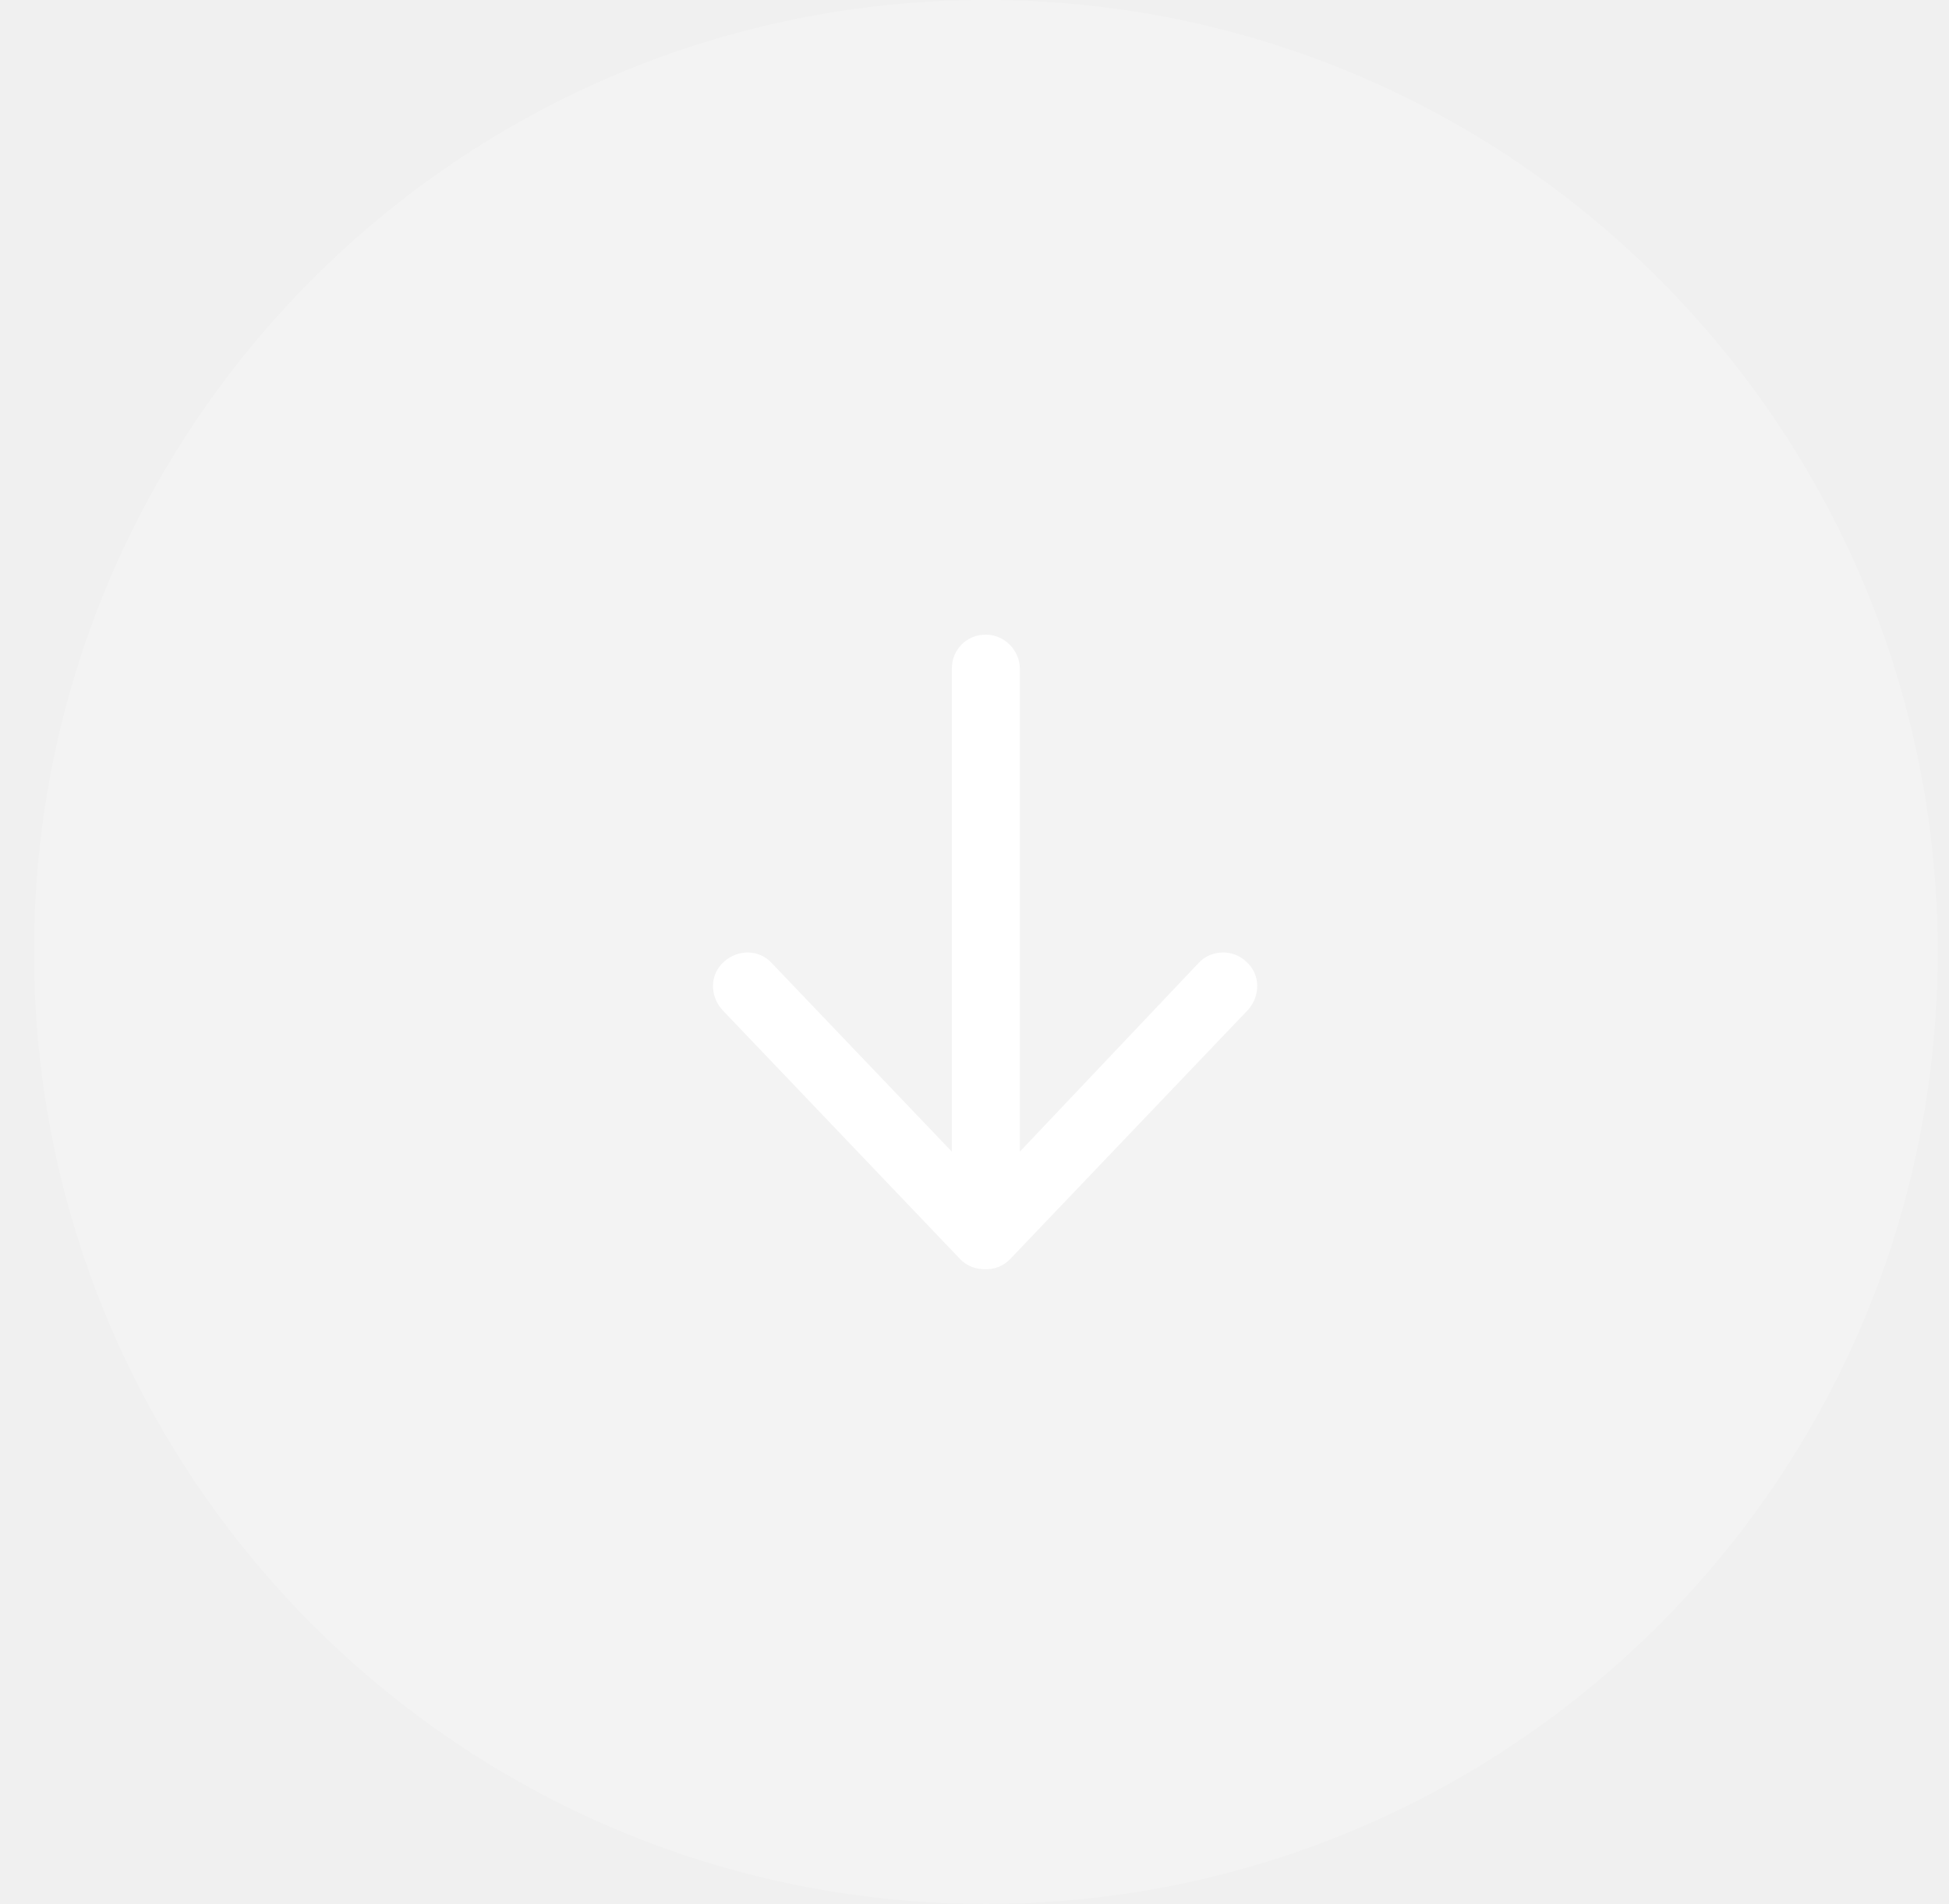
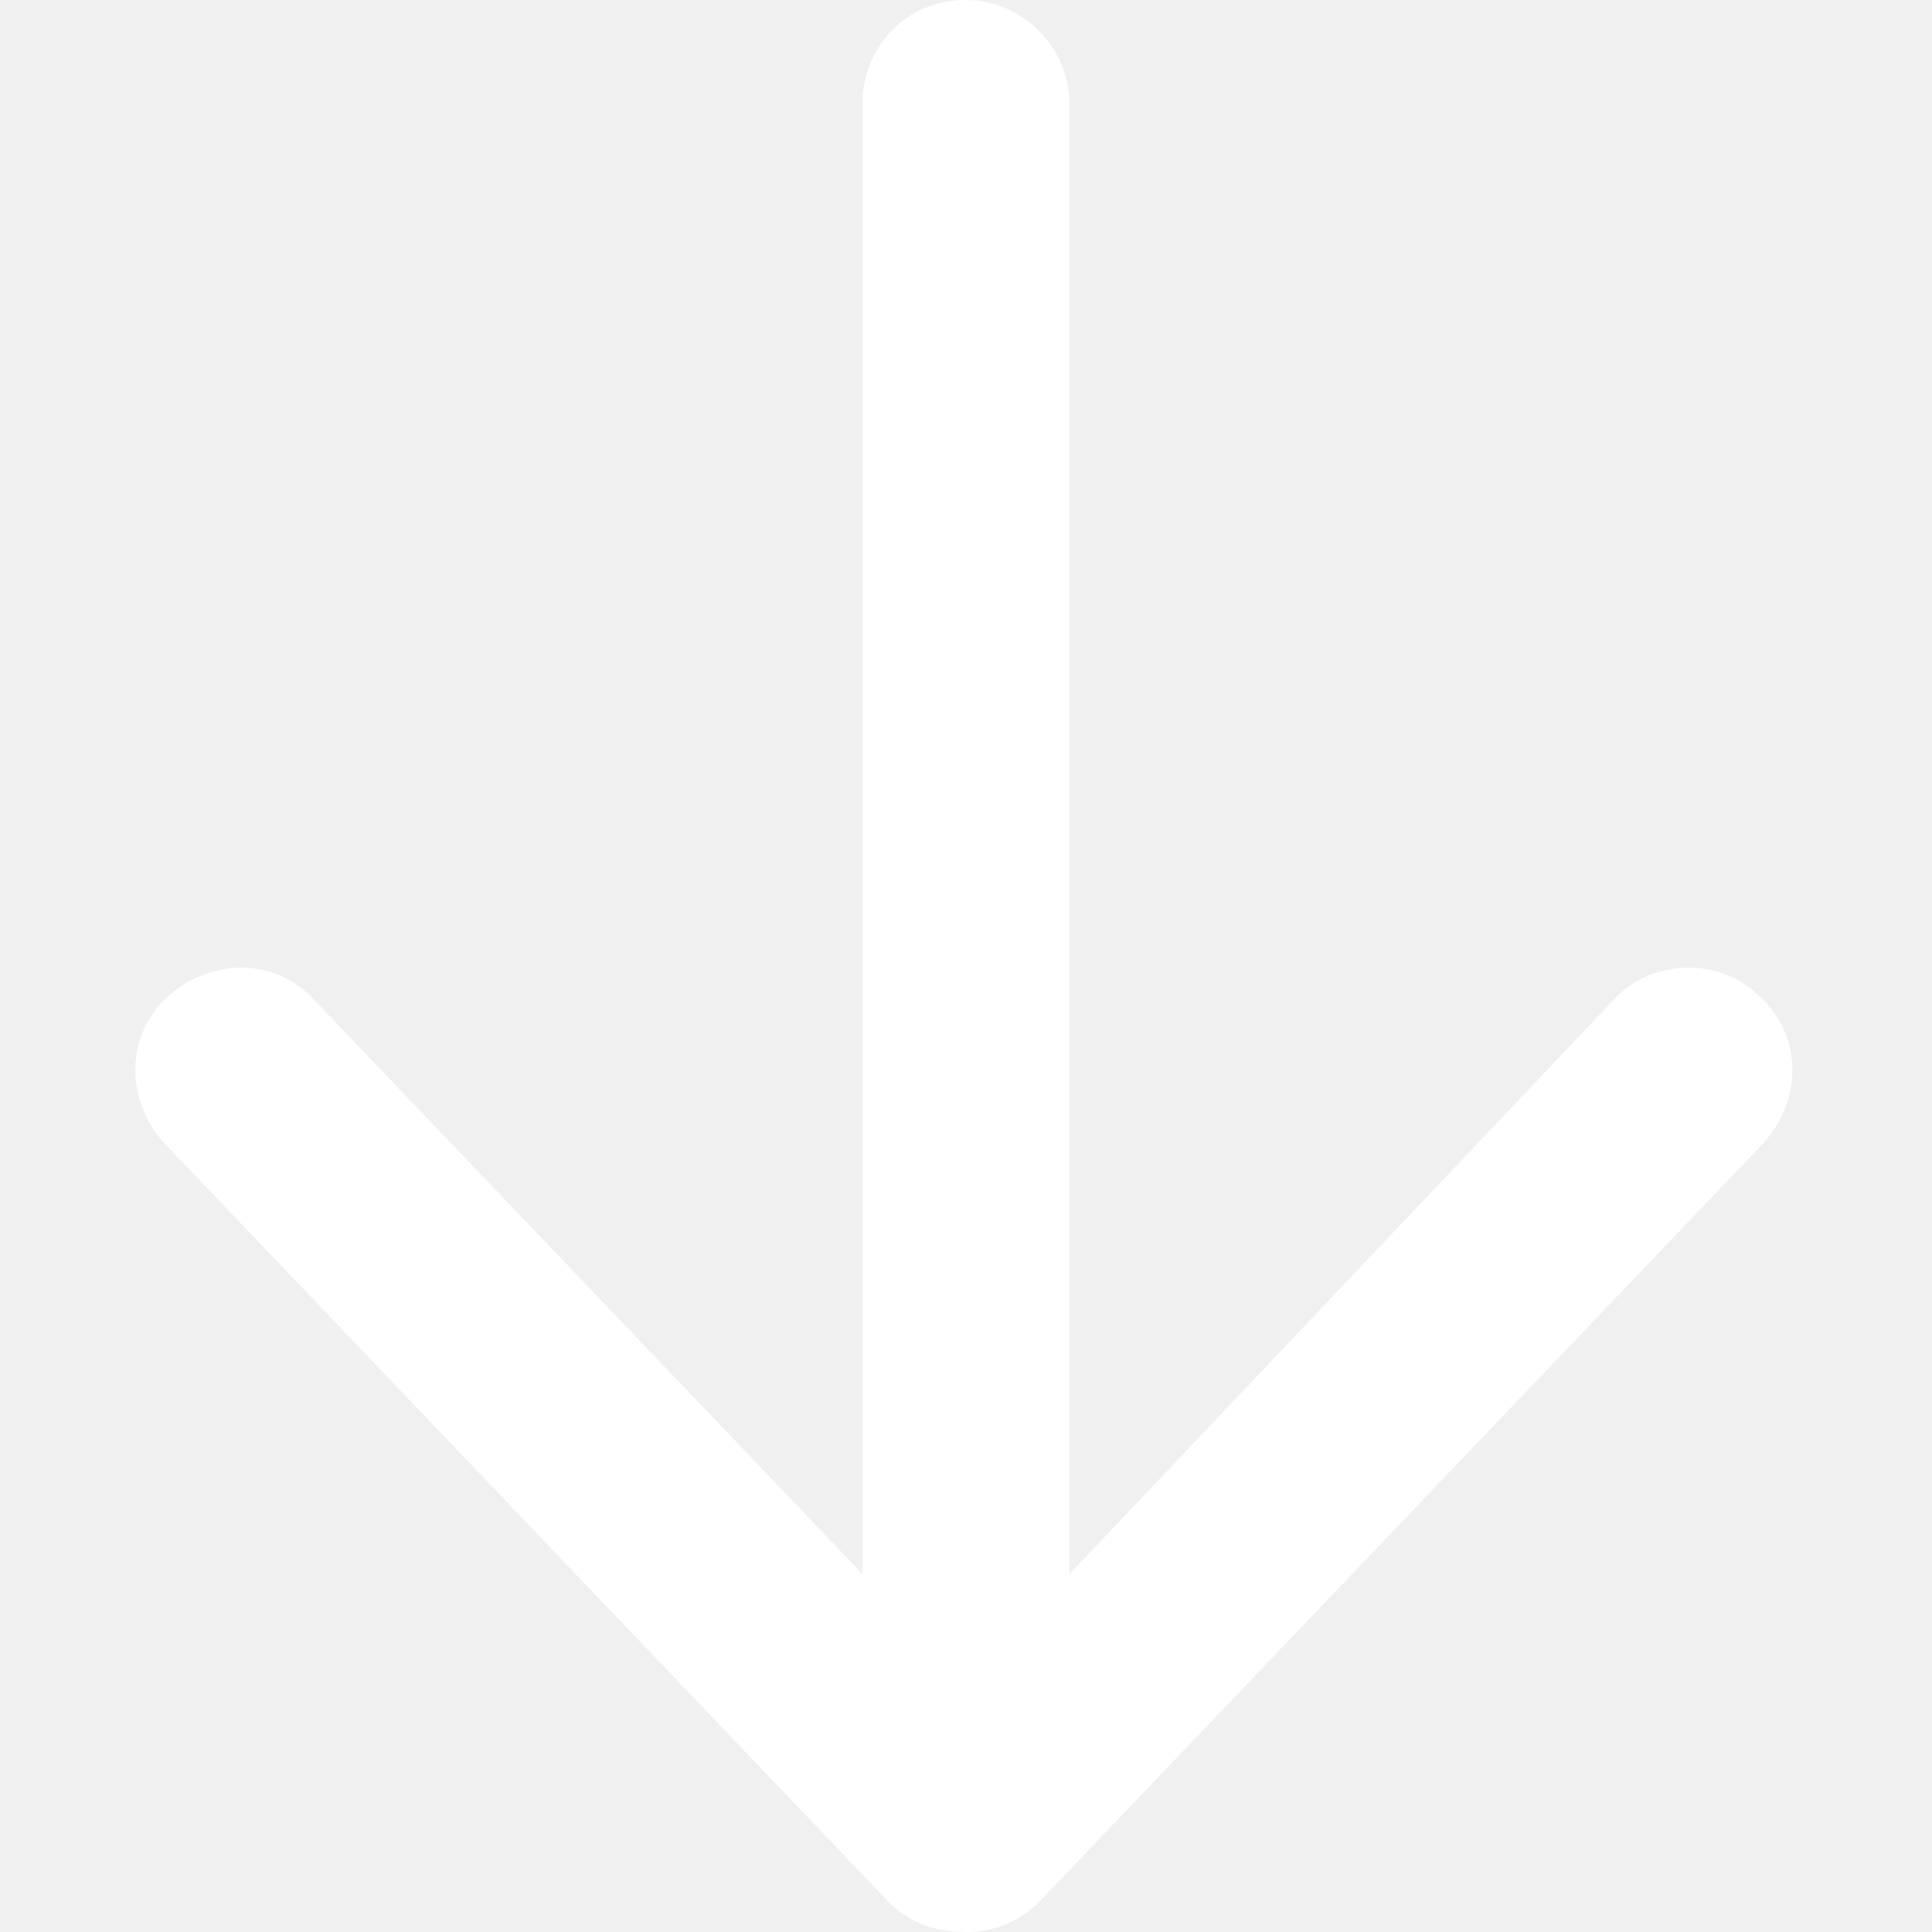
- <svg xmlns="http://www.w3.org/2000/svg" width="43" height="42" viewBox="0 0 43 42" fill="none">
-   <g filter="url(#filter0_b_279_2746)">
-     <rect x="0.75" width="42" height="42" rx="21" fill="white" fill-opacity="0.2" />
-     <path d="M21.188 27.781L15.938 22.281C15.656 21.969 15.656 21.5 15.969 21.219C16.281 20.938 16.75 20.938 17.031 21.25L21 25.406V14.75C21 14.344 21.312 14 21.75 14C22.156 14 22.5 14.344 22.5 14.75V25.406L26.438 21.25C26.719 20.938 27.219 20.938 27.5 21.219C27.812 21.5 27.812 21.969 27.531 22.281L22.281 27.781C22.125 27.938 21.938 28 21.75 28C21.531 28 21.344 27.938 21.188 27.781Z" fill="white" />
-   </g>
-   <defs>
-     <filter id="filter0_b_279_2746" x="-19.25" y="-20" width="82" height="82" filterUnits="userSpaceOnUse" color-interpolation-filters="sRGB">
-       <feFlood flood-opacity="0" result="BackgroundImageFix" />
-       <feGaussianBlur in="BackgroundImageFix" stdDeviation="10" />
-       <feComposite in2="SourceAlpha" operator="in" result="effect1_backgroundBlur_279_2746" />
-       <feBlend mode="normal" in="SourceGraphic" in2="effect1_backgroundBlur_279_2746" result="shape" />
-     </filter>
-   </defs>
+ <svg xmlns="http://www.w3.org/2000/svg" width="14" height="14" viewBox="0 0 14 14" fill="none">
+   <path d="M6.438 13.781L1.188 8.281C0.906 7.969 0.906 7.5 1.219 7.219C1.531 6.938 2 6.938 2.281 7.25L6.25 11.406V0.75C6.25 0.344 6.562 0 7 0C7.406 0 7.75 0.344 7.75 0.75V11.406L11.688 7.25C11.969 6.938 12.469 6.938 12.75 7.219C13.062 7.5 13.062 7.969 12.781 8.281L7.531 13.781C7.375 13.938 7.188 14 7 14C6.781 14 6.594 13.938 6.438 13.781Z" fill="white" />
</svg>
